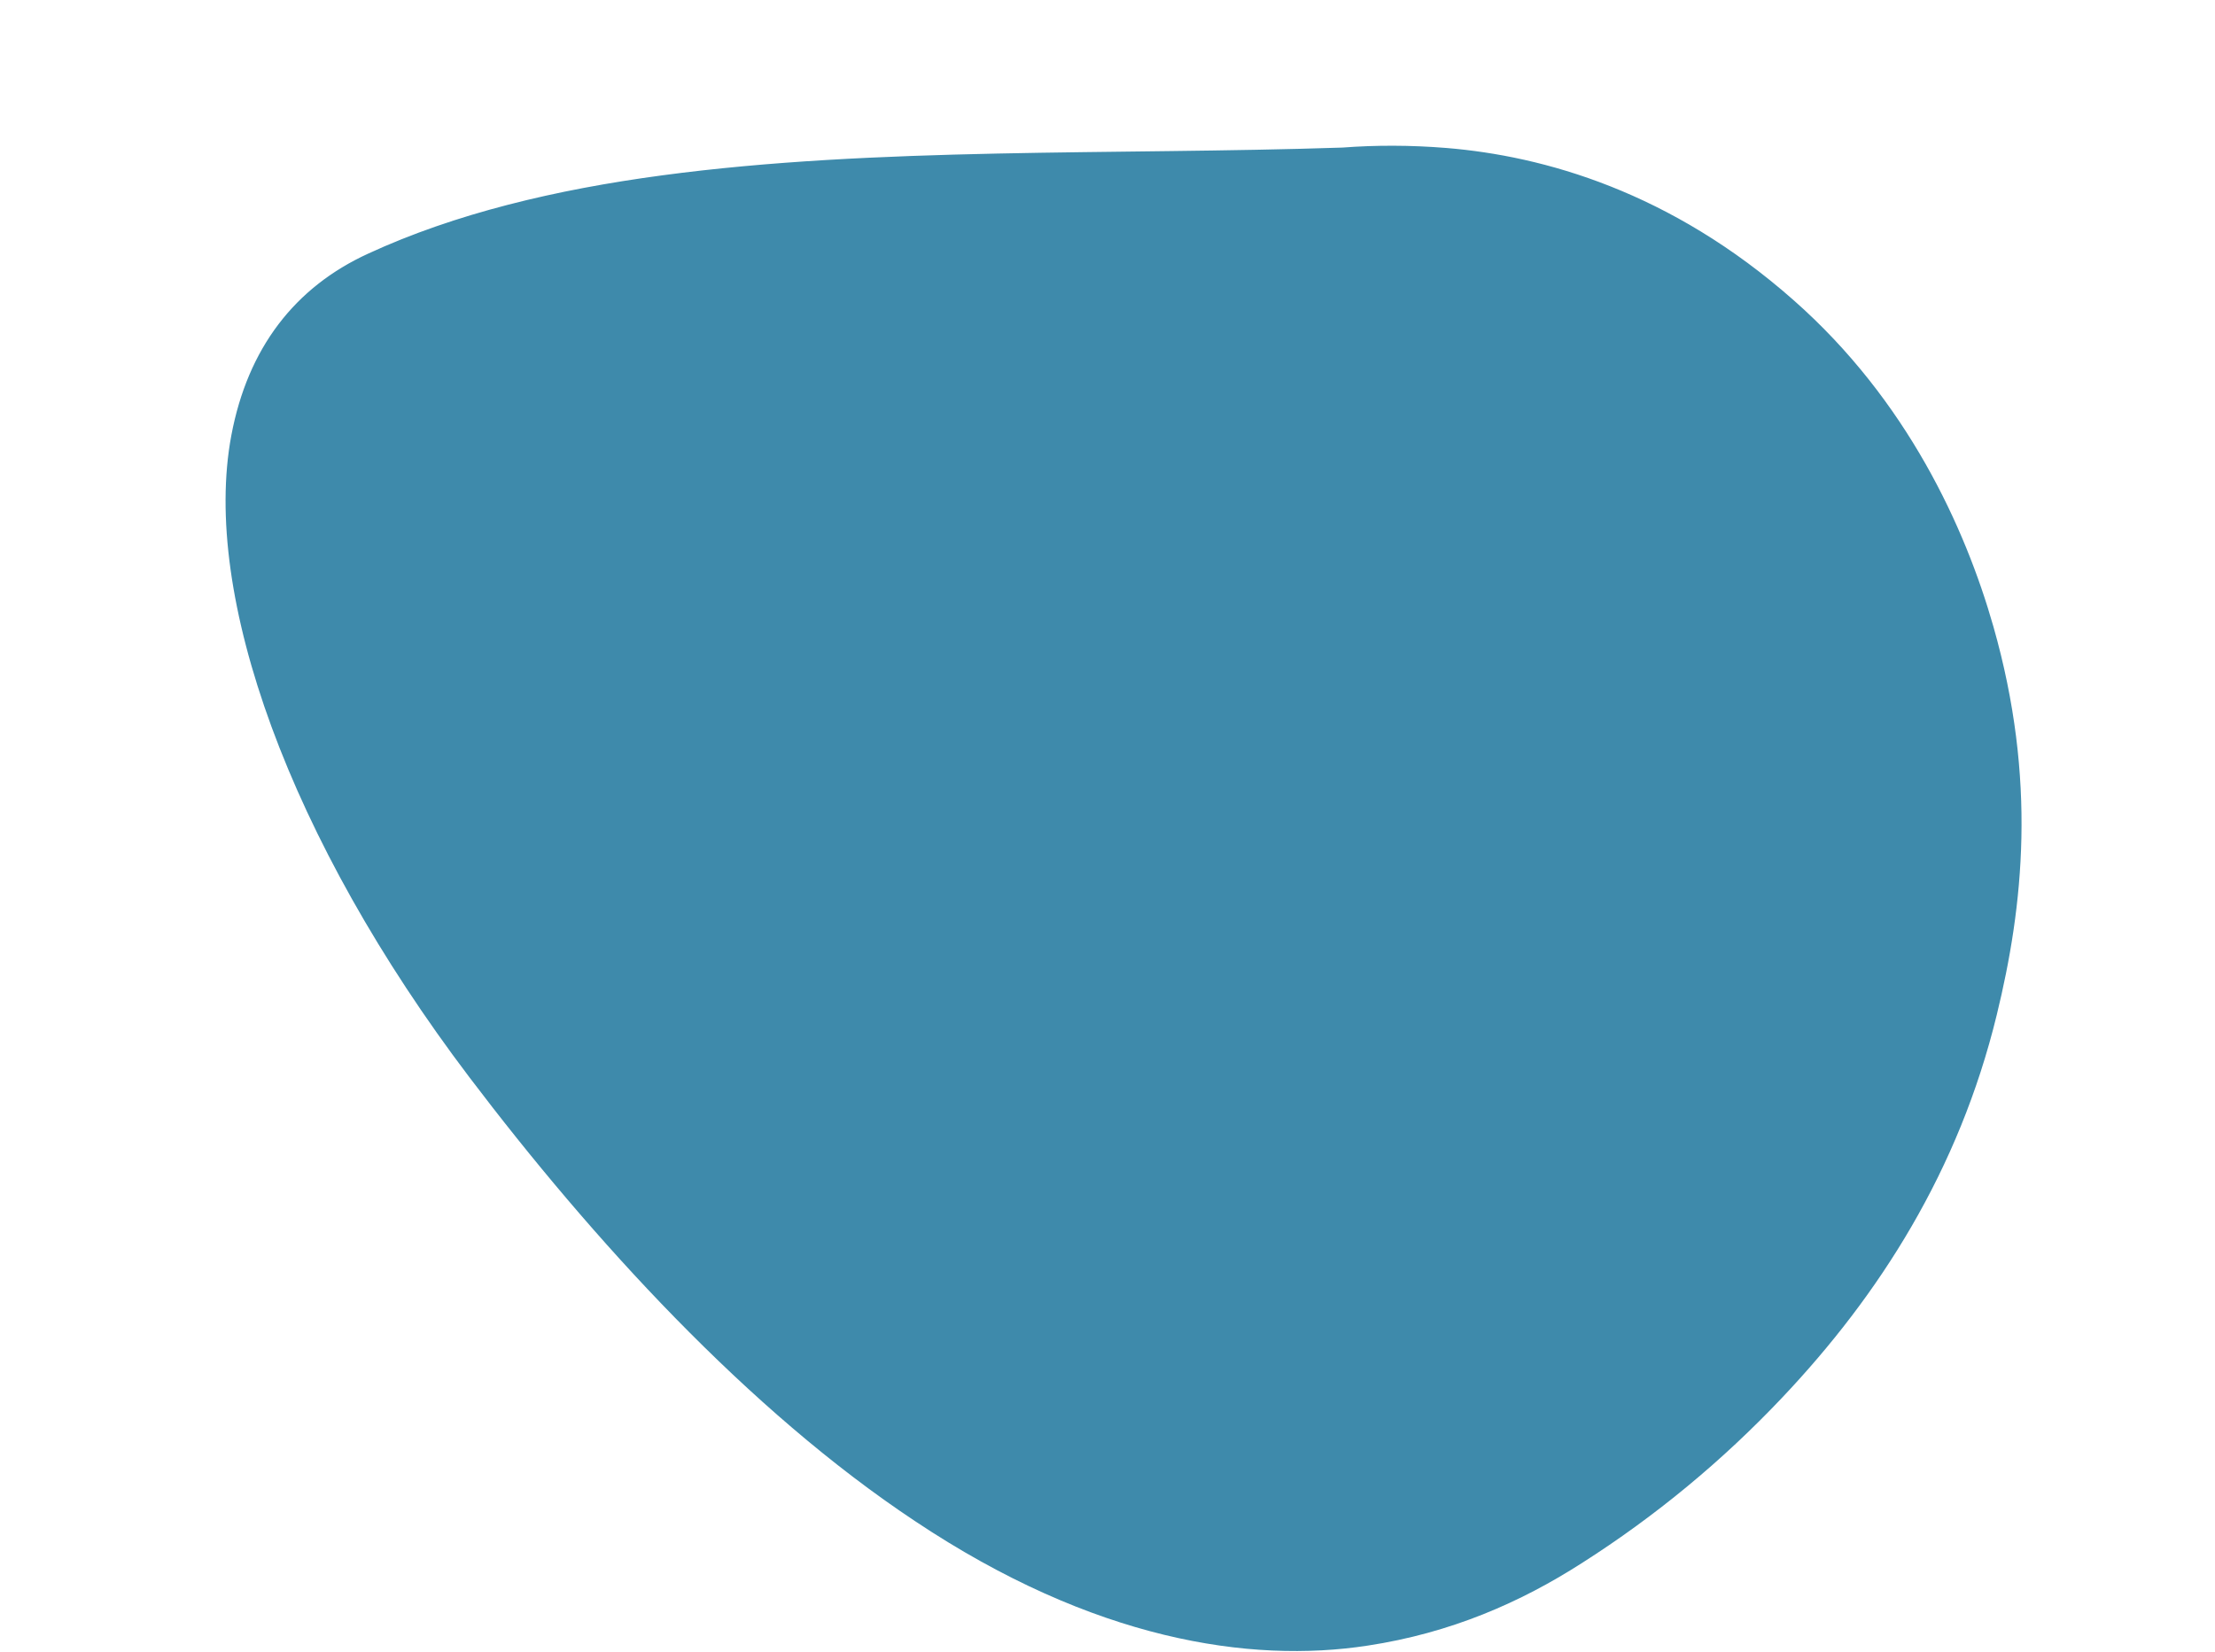
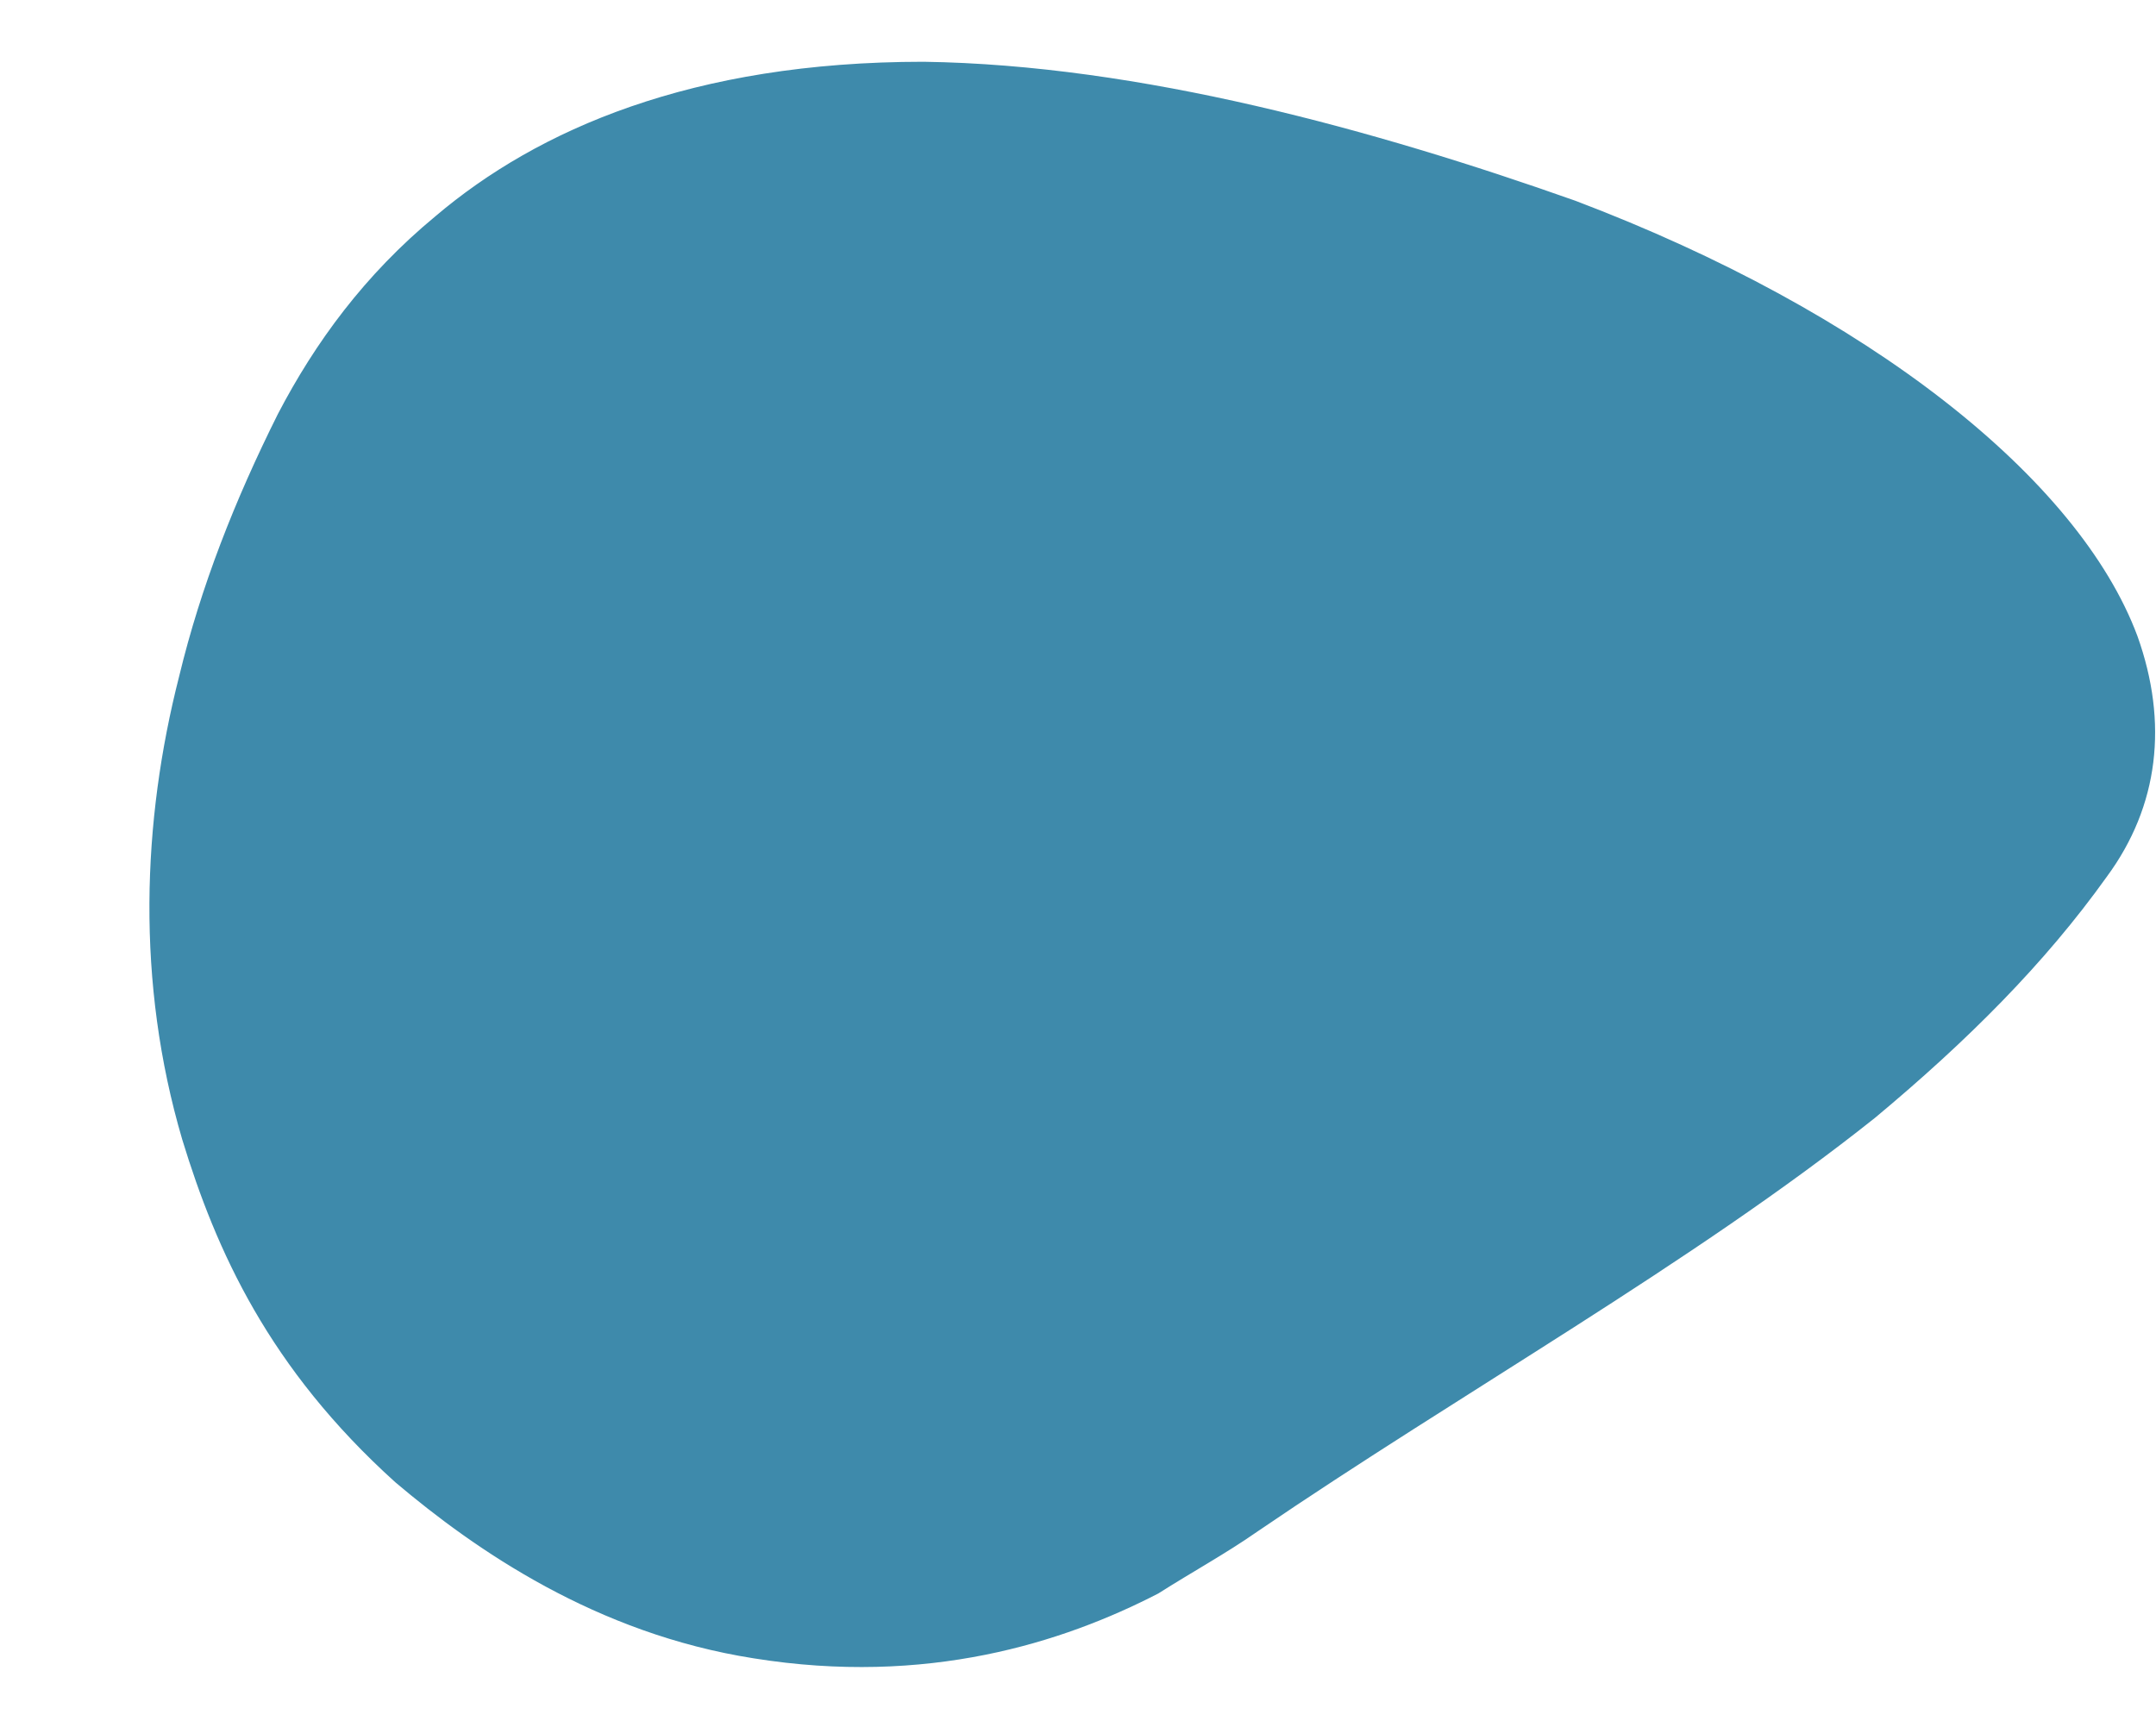
- <svg xmlns="http://www.w3.org/2000/svg" version="1.1" id="Layer_1" x="0px" y="0px" viewBox="0 0 52.67 39.28" style="enable-background:new 0 0 52.67 39.28;" xml:space="preserve">
+ <svg xmlns="http://www.w3.org/2000/svg" version="1.1" id="Layer_1" x="0px" y="0px" viewBox="0 0 69.8 55.9" style="enable-background:new 0 0 69.8 55.9;" xml:space="preserve">
  <style type="text/css">
	.st0{fill:#3E8AAB;}
</style>
  <g>
    <g>
-       <path class="st0" d="M31.92,3.51C26.5,3.69,20.82,3.49,15.75,4.17c-2.54,0.34-4.93,0.91-6.99,1.86C7.01,6.83,5.89,8.28,5.5,10.36    c-0.71,3.79,1.38,9.61,5.66,15.26c2.91,3.84,6.62,7.92,10.6,10.56c4.24,2.83,7.96,3.39,10.76,2.96c1.98-0.3,3.64-1.03,5.09-1.96    c1.76-1.12,3.35-2.44,4.76-3.93c2.32-2.45,4.21-5.41,5.11-9.11c0.63-2.58,0.96-5.59-0.08-9.24c-0.67-2.35-2.05-5.38-4.75-7.76    c-2.93-2.59-5.95-3.43-8.25-3.62C33.54,3.45,32.71,3.45,31.92,3.51c-0.63,0.04-1.02,0.69-0.62,1.56c0.41,0.91,1.32,1.29,1.86,1.25    c0.34-0.02,0.69-0.04,1.04-0.03c0.05,0,0.41,0.01,0.08,0c0.08,0,0.17,0,0.25,0.01c0.18,0.01,0.37,0.02,0.55,0.04    c0.65,0.06,1.32,0.2,2.02,0.35c0.31,0.07-0.31-0.1,0.02,0c0.06,0.02,0.12,0.04,0.18,0.05c0.15,0.05,0.3,0.09,0.45,0.15    C38.06,7,38.37,7.12,38.7,7.27c0.14,0.06,0.28,0.13,0.42,0.2c0.08,0.04,0.16,0.08,0.25,0.12c-0.03-0.01-0.33-0.19-0.11-0.06    c0.29,0.18,0.57,0.33,0.86,0.52c0.25,0.17,0.49,0.35,0.74,0.53c0.35,0.26-0.24-0.22,0.09,0.07c0.14,0.12,0.27,0.24,0.41,0.36    c0.22,0.21,0.44,0.42,0.65,0.64c0.1,0.11,0.2,0.23,0.31,0.34c0.23,0.24-0.24-0.31-0.04-0.05c0.05,0.07,0.12,0.14,0.17,0.21    c0.42,0.53,0.76,1.06,1.1,1.6c0.23,0.38-0.12-0.25,0.07,0.13c0.07,0.14,0.15,0.28,0.21,0.41c0.16,0.32,0.3,0.63,0.43,0.94    c0.12,0.3,0.23,0.59,0.33,0.89c0.14,0.4-0.06-0.22,0.06,0.18c0.05,0.19,0.11,0.37,0.16,0.56c0.18,0.7,0.3,1.36,0.39,2.01    c0.02,0.17,0.04,0.33,0.06,0.49c0.03,0.25,0-0.01,0-0.05c0.01,0.1,0.02,0.2,0.02,0.3c0.02,0.38,0.03,0.74,0.03,1.1    c0,0.75-0.06,1.46-0.15,2.15c-0.05,0.35-0.1,0.69-0.17,1.03c0.05-0.27-0.05,0.23-0.07,0.31c-0.05,0.21-0.1,0.42-0.16,0.62    c-0.2,0.76-0.45,1.48-0.74,2.17c-0.31,0.75-0.66,1.46-1.04,2.15c-0.04,0.07-0.08,0.13-0.12,0.2c0,0.01-0.2,0.34-0.08,0.14    c-0.11,0.17-0.21,0.34-0.32,0.5c-0.23,0.36-0.47,0.7-0.73,1.04c-1.09,1.46-2.36,2.77-3.75,3.93c-1.31,1.09-2.77,2.12-4.52,2.81    c-0.18,0.07-0.37,0.14-0.56,0.21c-0.11,0.04-0.22,0.07-0.34,0.11c0.19-0.06-0.04,0.01-0.09,0.02c-0.38,0.1-0.77,0.18-1.17,0.25    c-0.36,0.05-0.73,0.09-1.12,0.11c-0.18,0.01-0.37,0.01-0.56,0.01c-0.37,0,0.27,0.02-0.11,0c-0.11-0.01-0.23-0.01-0.34-0.02    c-0.36-0.03-0.74-0.07-1.13-0.14c-0.19-0.03-0.37-0.07-0.56-0.11c-0.11-0.02-0.23-0.05-0.34-0.08c-0.04-0.01-0.42-0.13-0.1-0.02    c-0.77-0.23-1.55-0.53-2.38-0.93c-0.08-0.04-0.64-0.33-0.33-0.16c-0.19-0.1-0.38-0.21-0.57-0.32c-0.42-0.24-0.84-0.5-1.25-0.79    c-0.38-0.26-0.76-0.53-1.14-0.81c-0.19-0.15-0.38-0.29-0.57-0.45c-0.38-0.3,0.26,0.22-0.12-0.1c-0.11-0.09-0.23-0.19-0.34-0.29    c-1.73-1.47-3.34-3.15-4.83-4.86c-0.71-0.82-1.62-1.94-2.38-2.96c-0.93-1.24-1.79-2.51-2.48-3.75c-1.42-2.53-2.21-4.79-2.44-6.84    c-0.04-0.37-0.05-0.74-0.04-1.2c0.01-0.22,0.03-0.44,0.05-0.65c0.01-0.08,0.02-0.17,0.04-0.25c0.03-0.15,0.03-0.16,0.01-0.05    c0.02-0.08,0.04-0.16,0.05-0.24c0.1-0.39,0.24-0.75,0.41-1.09c0.04-0.06,0.07-0.13,0.11-0.2c-0.12,0.22,0.07-0.09,0.08-0.11    C9,9.86,9.14,9.69,9.3,9.53C9.42,9.4,9.56,9.27,9.71,9.16C9.66,9.19,9.53,9.27,9.73,9.14c0.1-0.06,0.19-0.13,0.29-0.18    c0.44-0.25,0.92-0.45,1.41-0.65c0.96-0.38,1.98-0.67,3.05-0.9c4.52-0.97,9.75-0.95,14.9-1.01c1.26-0.02,2.52-0.04,3.77-0.08    c0.64-0.02,1.01-0.7,0.62-1.56C33.36,3.84,32.47,3.49,31.92,3.51L31.92,3.51z" />
-       <polyline class="st0" points="26.18,5.16 36.38,4.86 41.74,7.99 45.39,12.7 46.69,18.59 45.34,25.49 41.48,31.35 35.44,36.57     30.72,38.33 20.76,34.27 12.63,25.67 7.21,16.83 7.09,10.11 12.4,6.1   " />
+       <path class="st0" d="M40.7,49.6c6.6-4.5,14.1-8.7,20-13.4c3-2.5,5.5-5,7.5-7.8c1.7-2.3,2-5,1-7.8C67.3,15.5,60.5,10.1,51,6.5    C44.5,4.2,36.9,2.1,29.9,2c-7.5,0-12.5,2.2-15.8,5c-2.3,1.9-3.9,4.1-5.1,6.4c-1.4,2.8-2.5,5.6-3.2,8.5c-1.2,4.7-1.4,9.9,0.1,15    c1.1,3.6,2.8,7.4,6.9,11.1c2.6,2.2,6.5,4.9,11.6,5.7c5.6,0.9,10-0.5,13.1-2.1C38.6,50.9,39.7,50.3,40.7,49.6    c0.8-0.6,0.8-1.7-0.3-2.4c-1.2-0.7-2.6-0.5-3.2-0.1c-0.4,0.2-0.8,0.6-1.3,0.9c-0.1,0.1-0.5,0.3-0.1,0.1c-0.1,0.1-0.2,0.1-0.3,0.2    c-0.2,0.1-0.5,0.3-0.8,0.4c-0.9,0.5-1.8,0.8-2.9,1.1c-0.5,0.1,0.5-0.1,0,0c-0.1,0.1-0.1,0.1-0.2,0.1c-0.2,0.1-0.5,0.1-0.7,0.2    c-0.5,0.1-1,0.3-1.5,0.3c-0.3,0-0.4,0.1-0.7,0.1c-0.1,0.1-0.3,0-0.4,0.1c0,0,0.5,0,0.2,0.1c-0.5,0-0.9,0.1-1.5,0.1    c-0.4,0-0.9-0.1-1.3-0.1c-0.6-0.1,0.4,0-0.2-0.1c-0.3,0-0.5-0.2-0.8-0.1c-0.4,0-0.9-0.2-1.3-0.3c-0.2-0.1-0.4,0-0.7-0.2    c-0.5-0.2,0.5,0.2,0.2,0.1c-0.2-0.1-0.3-0.1-0.3-0.1c-0.9-0.4-1.8-0.7-2.5-1.1c-0.6-0.3,0.4,0.2-0.2-0.1c-0.2-0.2-0.4-0.2-0.6-0.4    c-0.4-0.3-0.8-0.5-1.2-0.7c-0.4-0.2-0.7-0.6-1.1-0.8c-0.4-0.3,0.2,0.2-0.2-0.2c-0.2-0.2-0.4-0.3-0.6-0.5c-0.8-0.7-1.3-1.4-2-2.2    c-0.1-0.2-0.3-0.4-0.5-0.6c-0.3-0.3,0,0,0.1,0.1c-0.1-0.1-0.1-0.2-0.2-0.3c-0.2-0.4-0.6-0.8-0.9-1.4c-0.5-1-1-1.9-1.3-2.8    c-0.2-0.4-0.4-0.9-0.6-1.4c0.2,0.3-0.2-0.3-0.1-0.5c-0.1-0.2-0.2-0.6-0.2-0.9c-0.3-1.1-0.4-2.1-0.6-3.2c-0.2-1.2-0.2-2.3-0.3-3.4    c-0.1-0.1,0-0.3,0-0.3s0-0.6,0-0.3c0-0.3,0-0.6,0.1-0.9c0.1-0.6,0.1-1.2,0.2-1.8c0.3-2.6,1-5.2,1.9-7.6c0.9-2.3,1.9-4.7,3.7-6.9    c0.2-0.2,0.3-0.5,0.6-0.7c0-0.2,0.3-0.3,0.4-0.3c-0.2,0.2,0,0,0.1-0.1c0.5-0.4,0.8-0.9,1.3-1.3c0.4-0.3,0.9-0.6,1.4-1    c0.2-0.1,0.4-0.2,0.8-0.4c0.5-0.3-0.3,0.2,0.1-0.1c0.1-0.1,0.3-0.2,0.4-0.2c0.4-0.2,1-0.5,1.6-0.7C22.4,7,22.8,6.9,23,6.8    c0.1-0.1,0.3-0.2,0.5-0.1c0,0,0.6-0.2,0.1-0.1c1.2-0.4,2.3-0.6,3.7-0.8c0.1-0.1,1-0.1,0.5,0c0.3,0,0.7-0.1,0.9-0.1    c0.7-0.1,1.5-0.1,2.2-0.1c0.7,0,1.4,0.1,2,0.2c0.3,0.1,0.7,0,1,0.1c0.7,0-0.4,0,0.3,0C34.5,6,34.7,6,34.9,6c3.3,0.5,6.6,1.2,9.7,2    c1.5,0.5,3.5,1.1,5.2,1.7c2.1,0.8,4.1,1.7,5.8,2.6c3.7,1.9,6.3,4,8.1,6.4c0.3,0.4,0.6,0.8,0.9,1.5c0.2,0.3,0.3,0.5,0.4,0.8    c0.1,0.1,0.1,0.2,0.2,0.3c0.1,0.2,0.1,0.2,0.1,0.1c0.1,0.1,0.1,0.2,0.2,0.3c0.2,0.6,0.3,1.1,0.3,1.7c0.1,0.1,0,0.3,0,0.3    c-0.1-0.4,0,0.2,0,0.2c0,0.3,0,0.6-0.1,0.9c0,0.3-0.1,0.5-0.3,0.7c0.1-0.1,0.2-0.2,0,0c-0.6,0.2-0.6,0.4-0.8,0.4    c-0.4,0.6-0.8,1.3-1.4,1.9c-0.9,1.2-2.1,2.4-3.3,3.5c-5,4.7-11.7,8.8-18.2,12.9c-1.6,1-3.2,2-4.8,3c-0.8,0.6-0.8,1.7,0.3,2.4    C38.6,50.3,40,50,40.7,49.6L40.7,49.6z" />
+       <polyline class="st0" points="46.7,43.1 34.1,51.4 25,51.9 16.9,49 11,42.9 7.7,33.5 8.4,23.4 12.2,12.4 16.9,6.6 32.5,3.7     49.1,7.7 62.4,14.2 67.4,22.1 63.6,31.2   " />
    </g>
  </g>
</svg>
